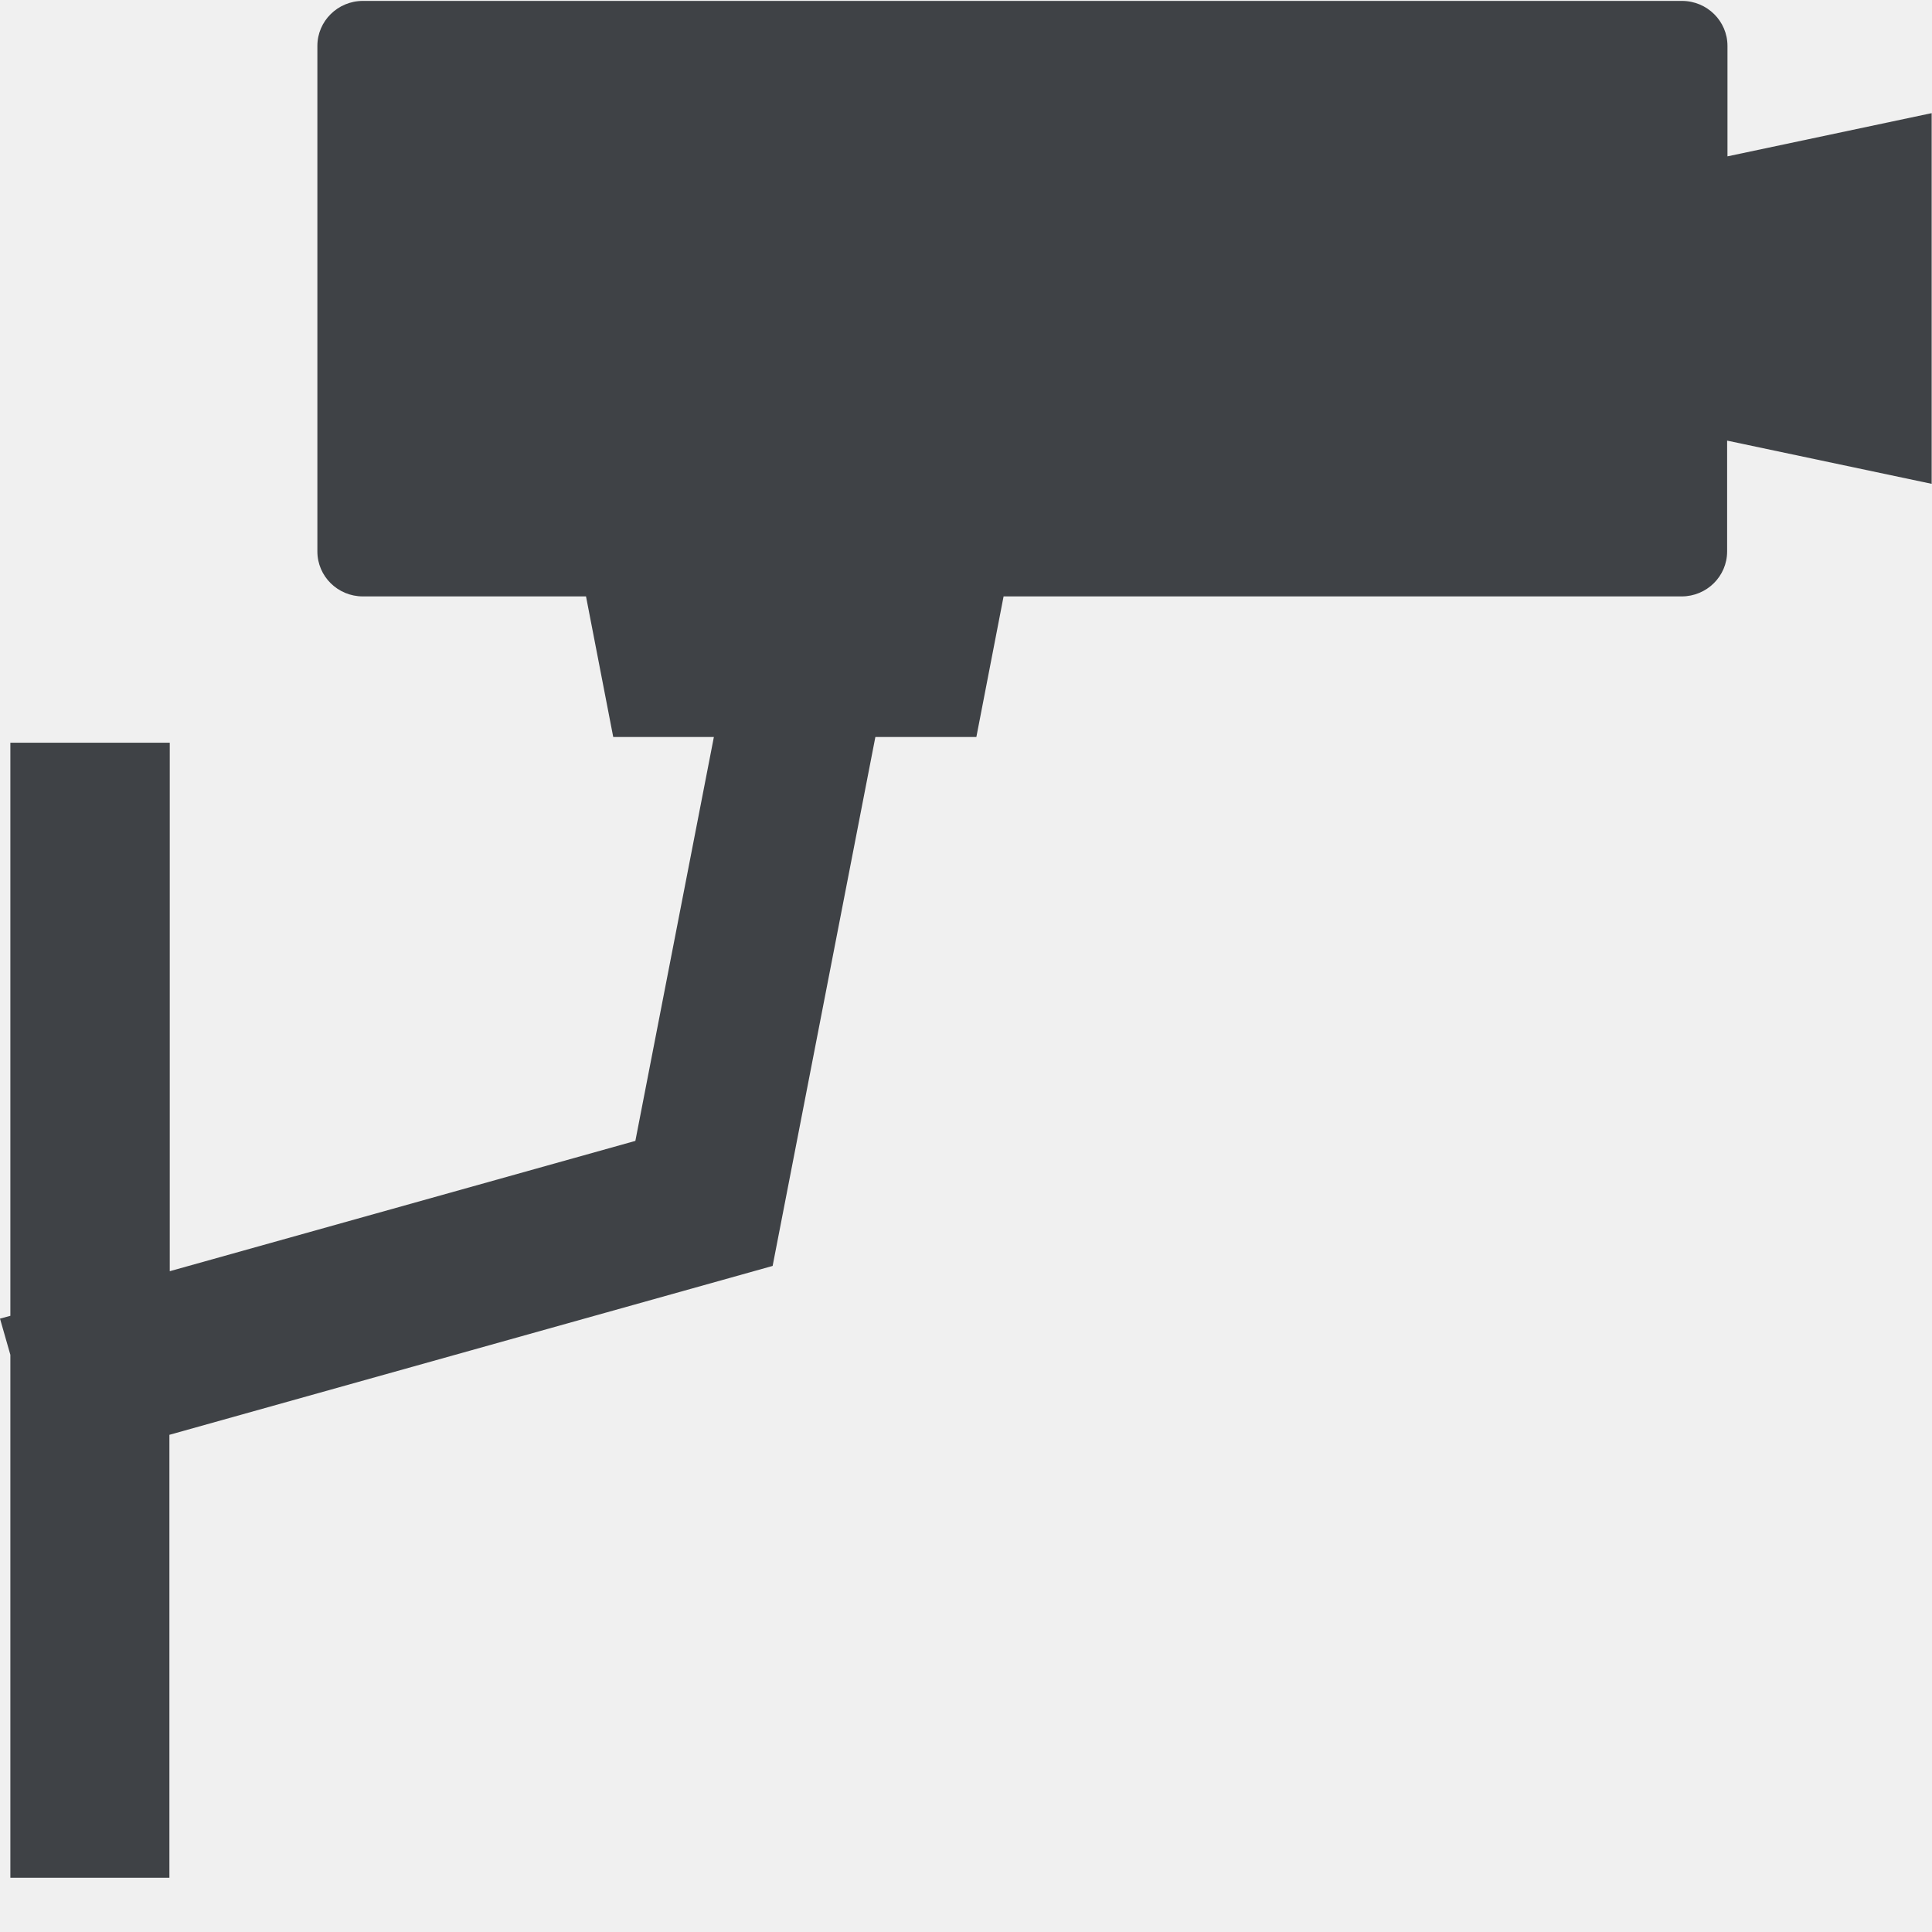
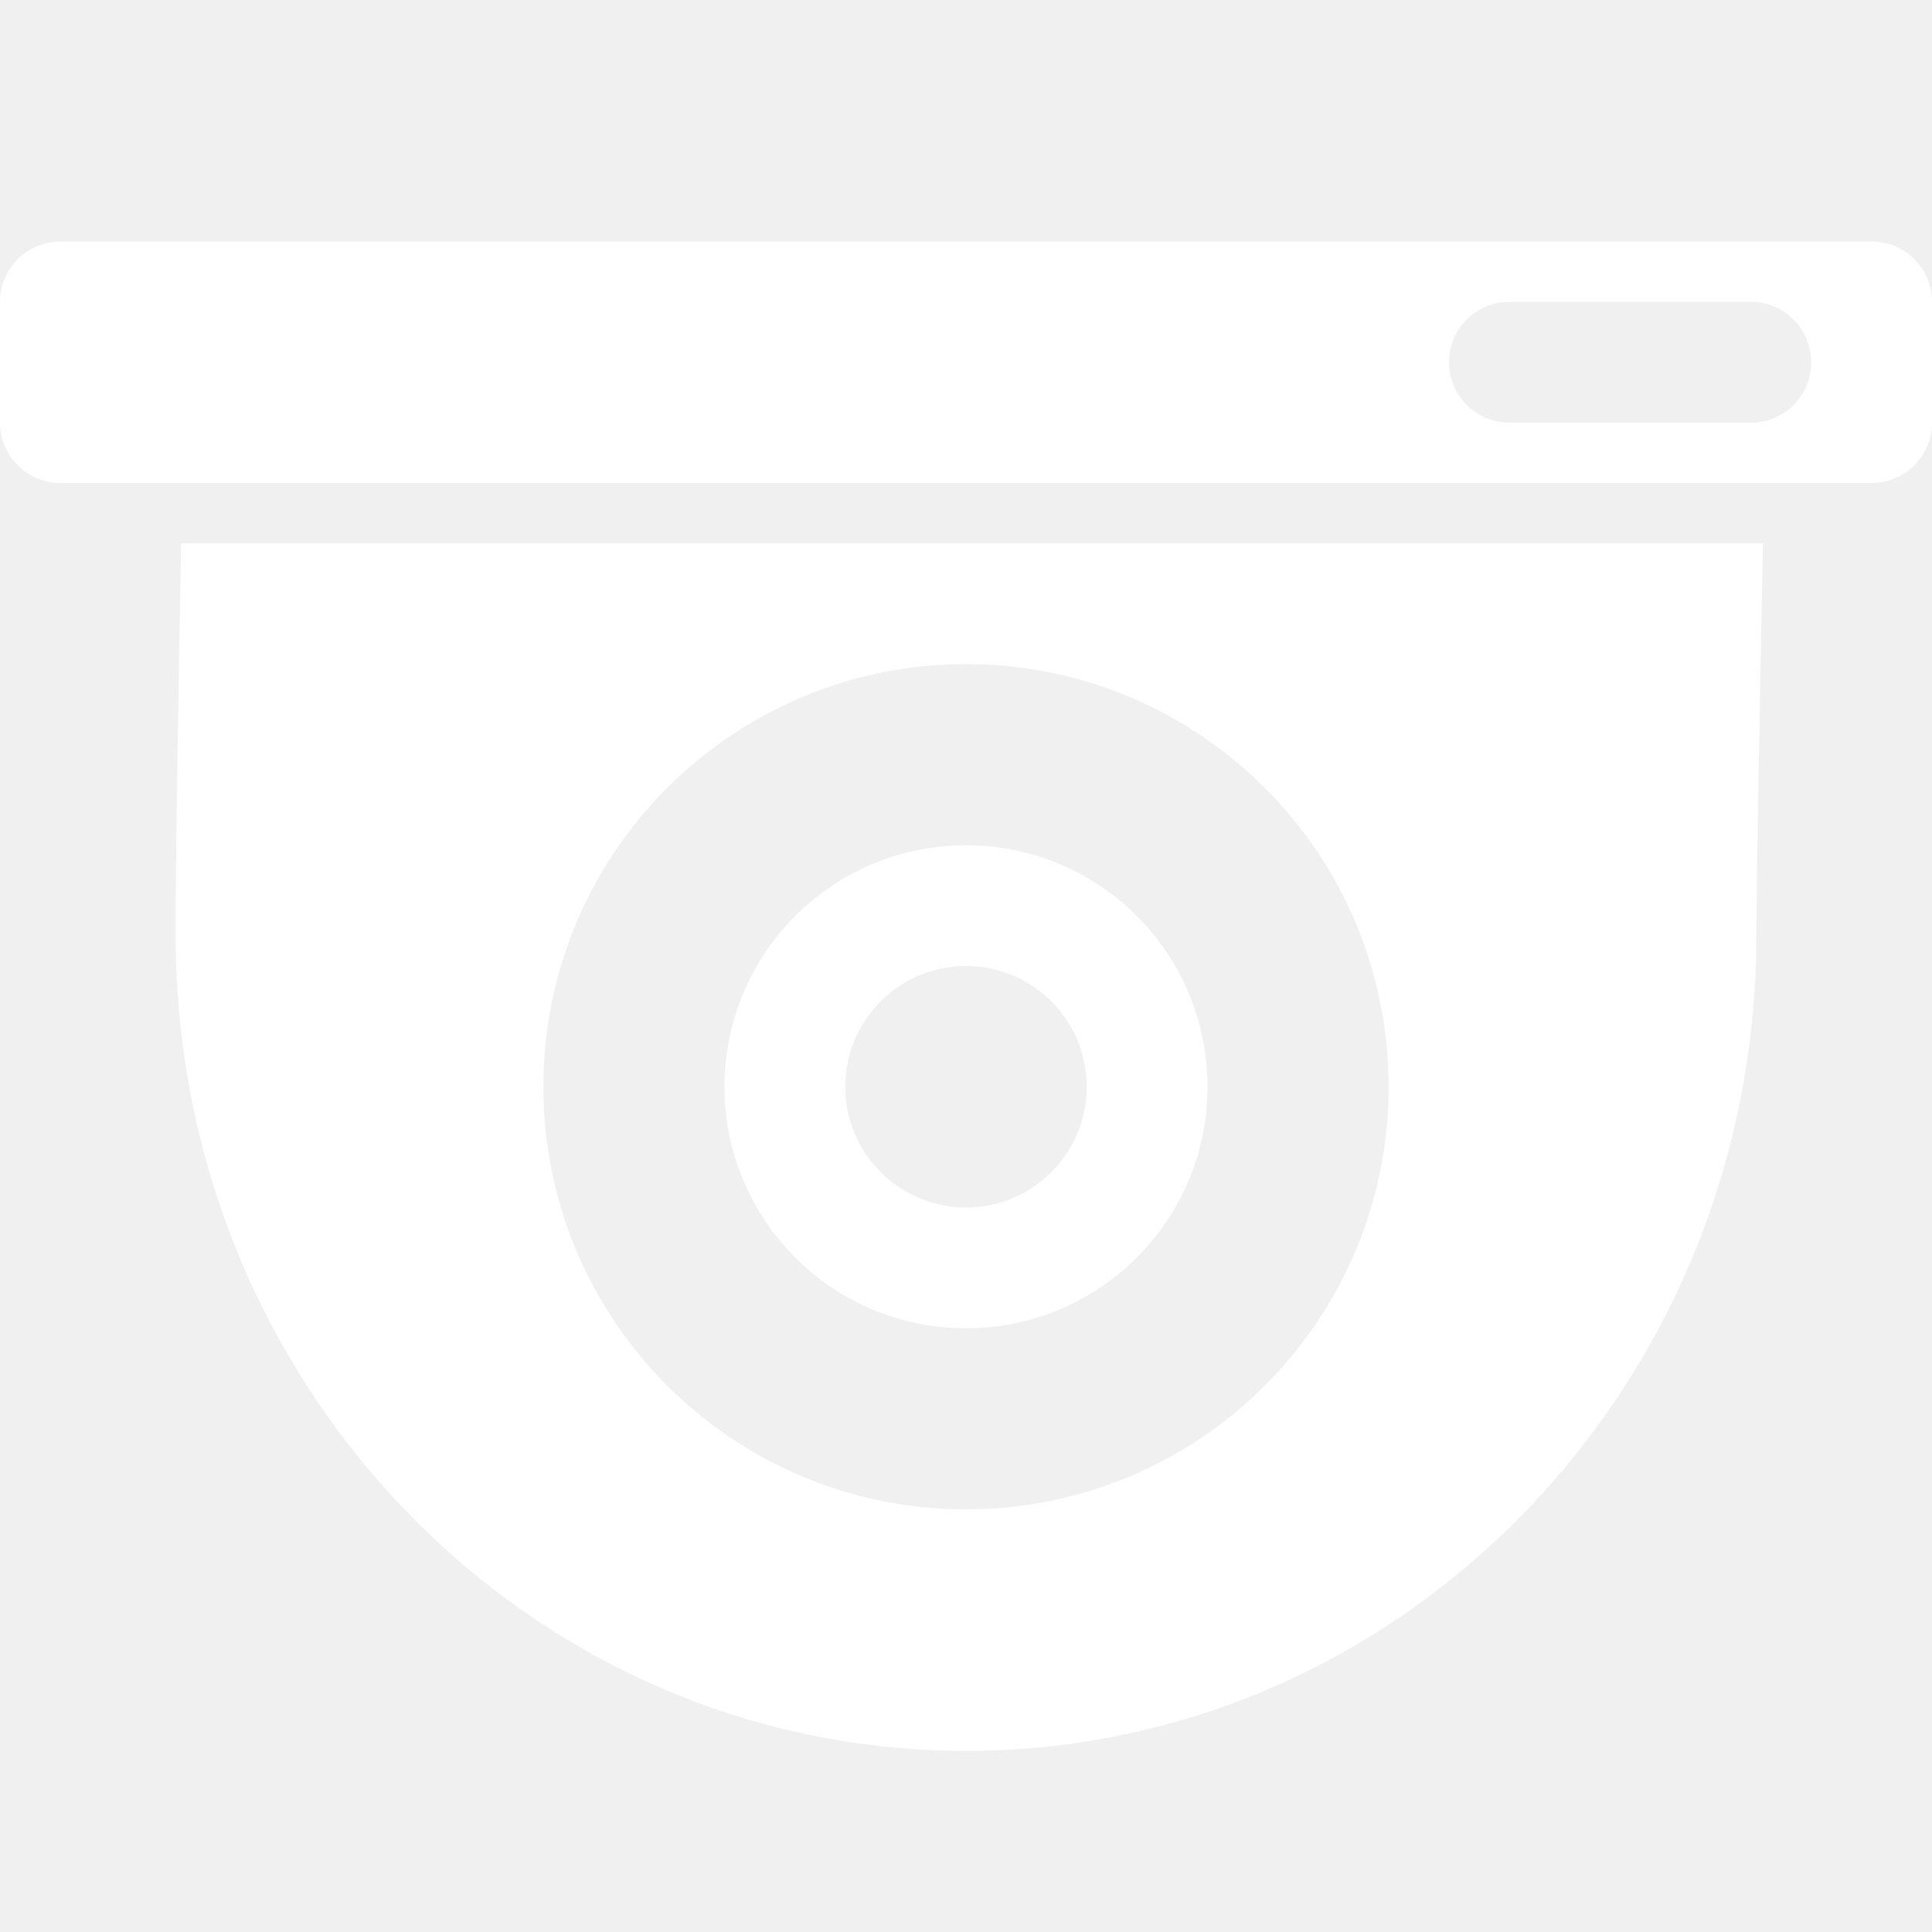
- <svg xmlns="http://www.w3.org/2000/svg" width="22px" height="22px" viewBox="0 0 22 22" version="1.1">
-   <g id="Dispatcher_20221118" stroke="none" stroke-width="1" fill="none" fill-rule="evenodd">
-     <g id="Main-&gt;-GIS" transform="translate(-1024, -225)" fill="#3F4246" fill-rule="nonzero">
-       <g id="Group-5" transform="translate(1011, 212.0104)">
-         <path d="M32.671,14.77 L32.671,13.512 C32.671,13.23 32.439,13 32.153,13 L17.132,13 C16.846,13 16.614,13.23 16.614,13.512 L16.614,19.269 C16.614,19.552 16.846,19.781 17.132,19.781 L19.673,19.781 L19.983,21.382 L21.129,21.382 L20.235,25.981 L14.933,27.465 L14.933,21.447 L13.118,21.447 L13.118,27.973 L13,28.005 L13.118,28.417 L13.118,34.372 L14.929,34.372 L14.929,29.328 L21.798,27.405 L22.968,21.382 L24.118,21.382 L24.428,19.781 L32.149,19.781 C32.435,19.781 32.667,19.552 32.667,19.269 L32.667,18.007 L34.996,18.499 L34.996,14.278 L32.671,14.77 Z" id="Path" />
+ <svg xmlns="http://www.w3.org/2000/svg" width="16px" height="16px" viewBox="0 0 16 16" version="1.1">
+   <g id="Dispatcher_20221118_demo" stroke="none" stroke-width="1" fill="none" fill-rule="evenodd">
+     <g id="Main-&gt;-GIS-&gt;-POI-Search--" transform="translate(-145, -92)">
+       <g id="Group-3-Copy-11" transform="translate(145, 92)">
+         <g id="Group-3-Copy">
+           <rect id="Rectangle" x="0" y="0" width="16" height="16" />
+         </g>
+         <g id="Group-2" transform="translate(0, 2)">
+           <path d="M14.6,2.5 C14.567,4.16 14.548,5.243 14.545,5.75 C14.545,9.478 11.615,12.5 8,12.5 C4.385,12.5 1.455,9.478 1.455,5.75 L1.455,5.505 C1.459,4.911 1.474,3.909 1.5,2.5 L14.6,2.5 Z M8,3.5 C6.067,3.5 4.5,5.067 4.5,7 C4.5,8.933 6.067,10.5 8,10.5 C9.933,10.5 11.5,8.933 11.5,7 C11.5,5.067 9.933,3.5 8,3.5 Z M8,5 C9.105,5 10,5.895 10,7 C10,8.105 9.105,9 8,9 C6.895,9 6,8.105 6,7 C6,5.895 6.895,5 8,5 Z M8,6 C7.448,6 7,6.448 7,7 C7,7.552 7.448,8 8,8 C8.552,8 9,7.552 9,7 C9,6.448 8.552,6 8,6 Z" id="Combined-Shape" fill="#fff" />
+           <path d="M15.5,2 L0.5,2 C0.224,2 0,1.776 0,1.5 L0,0.5 C0,0.224 0.224,-2.22044605e-15 0.5,-2.22044605e-15 L15.5,-4.4408921e-16 C15.776,-4.4408921e-16 16,0.224 16,0.5 L16,1.5 C16,1.776 15.776,2 15.5,2 Z M12.5,0.5 L14.5,0.5 C14.776,0.5 15,0.724 15,1 C15,1.276 14.776,1.5 14.5,1.5 L12.5,1.5 C12.224,1.5 12,1.276 12,1 C12,0.724 12.224,0.5 12.5,0.5 Z" id="Combined-Shape" fill="#fff" />
+           <g id="Group" transform="translate(7.5, 6.5)" />
+         </g>
      </g>
    </g>
  </g>
</svg>
